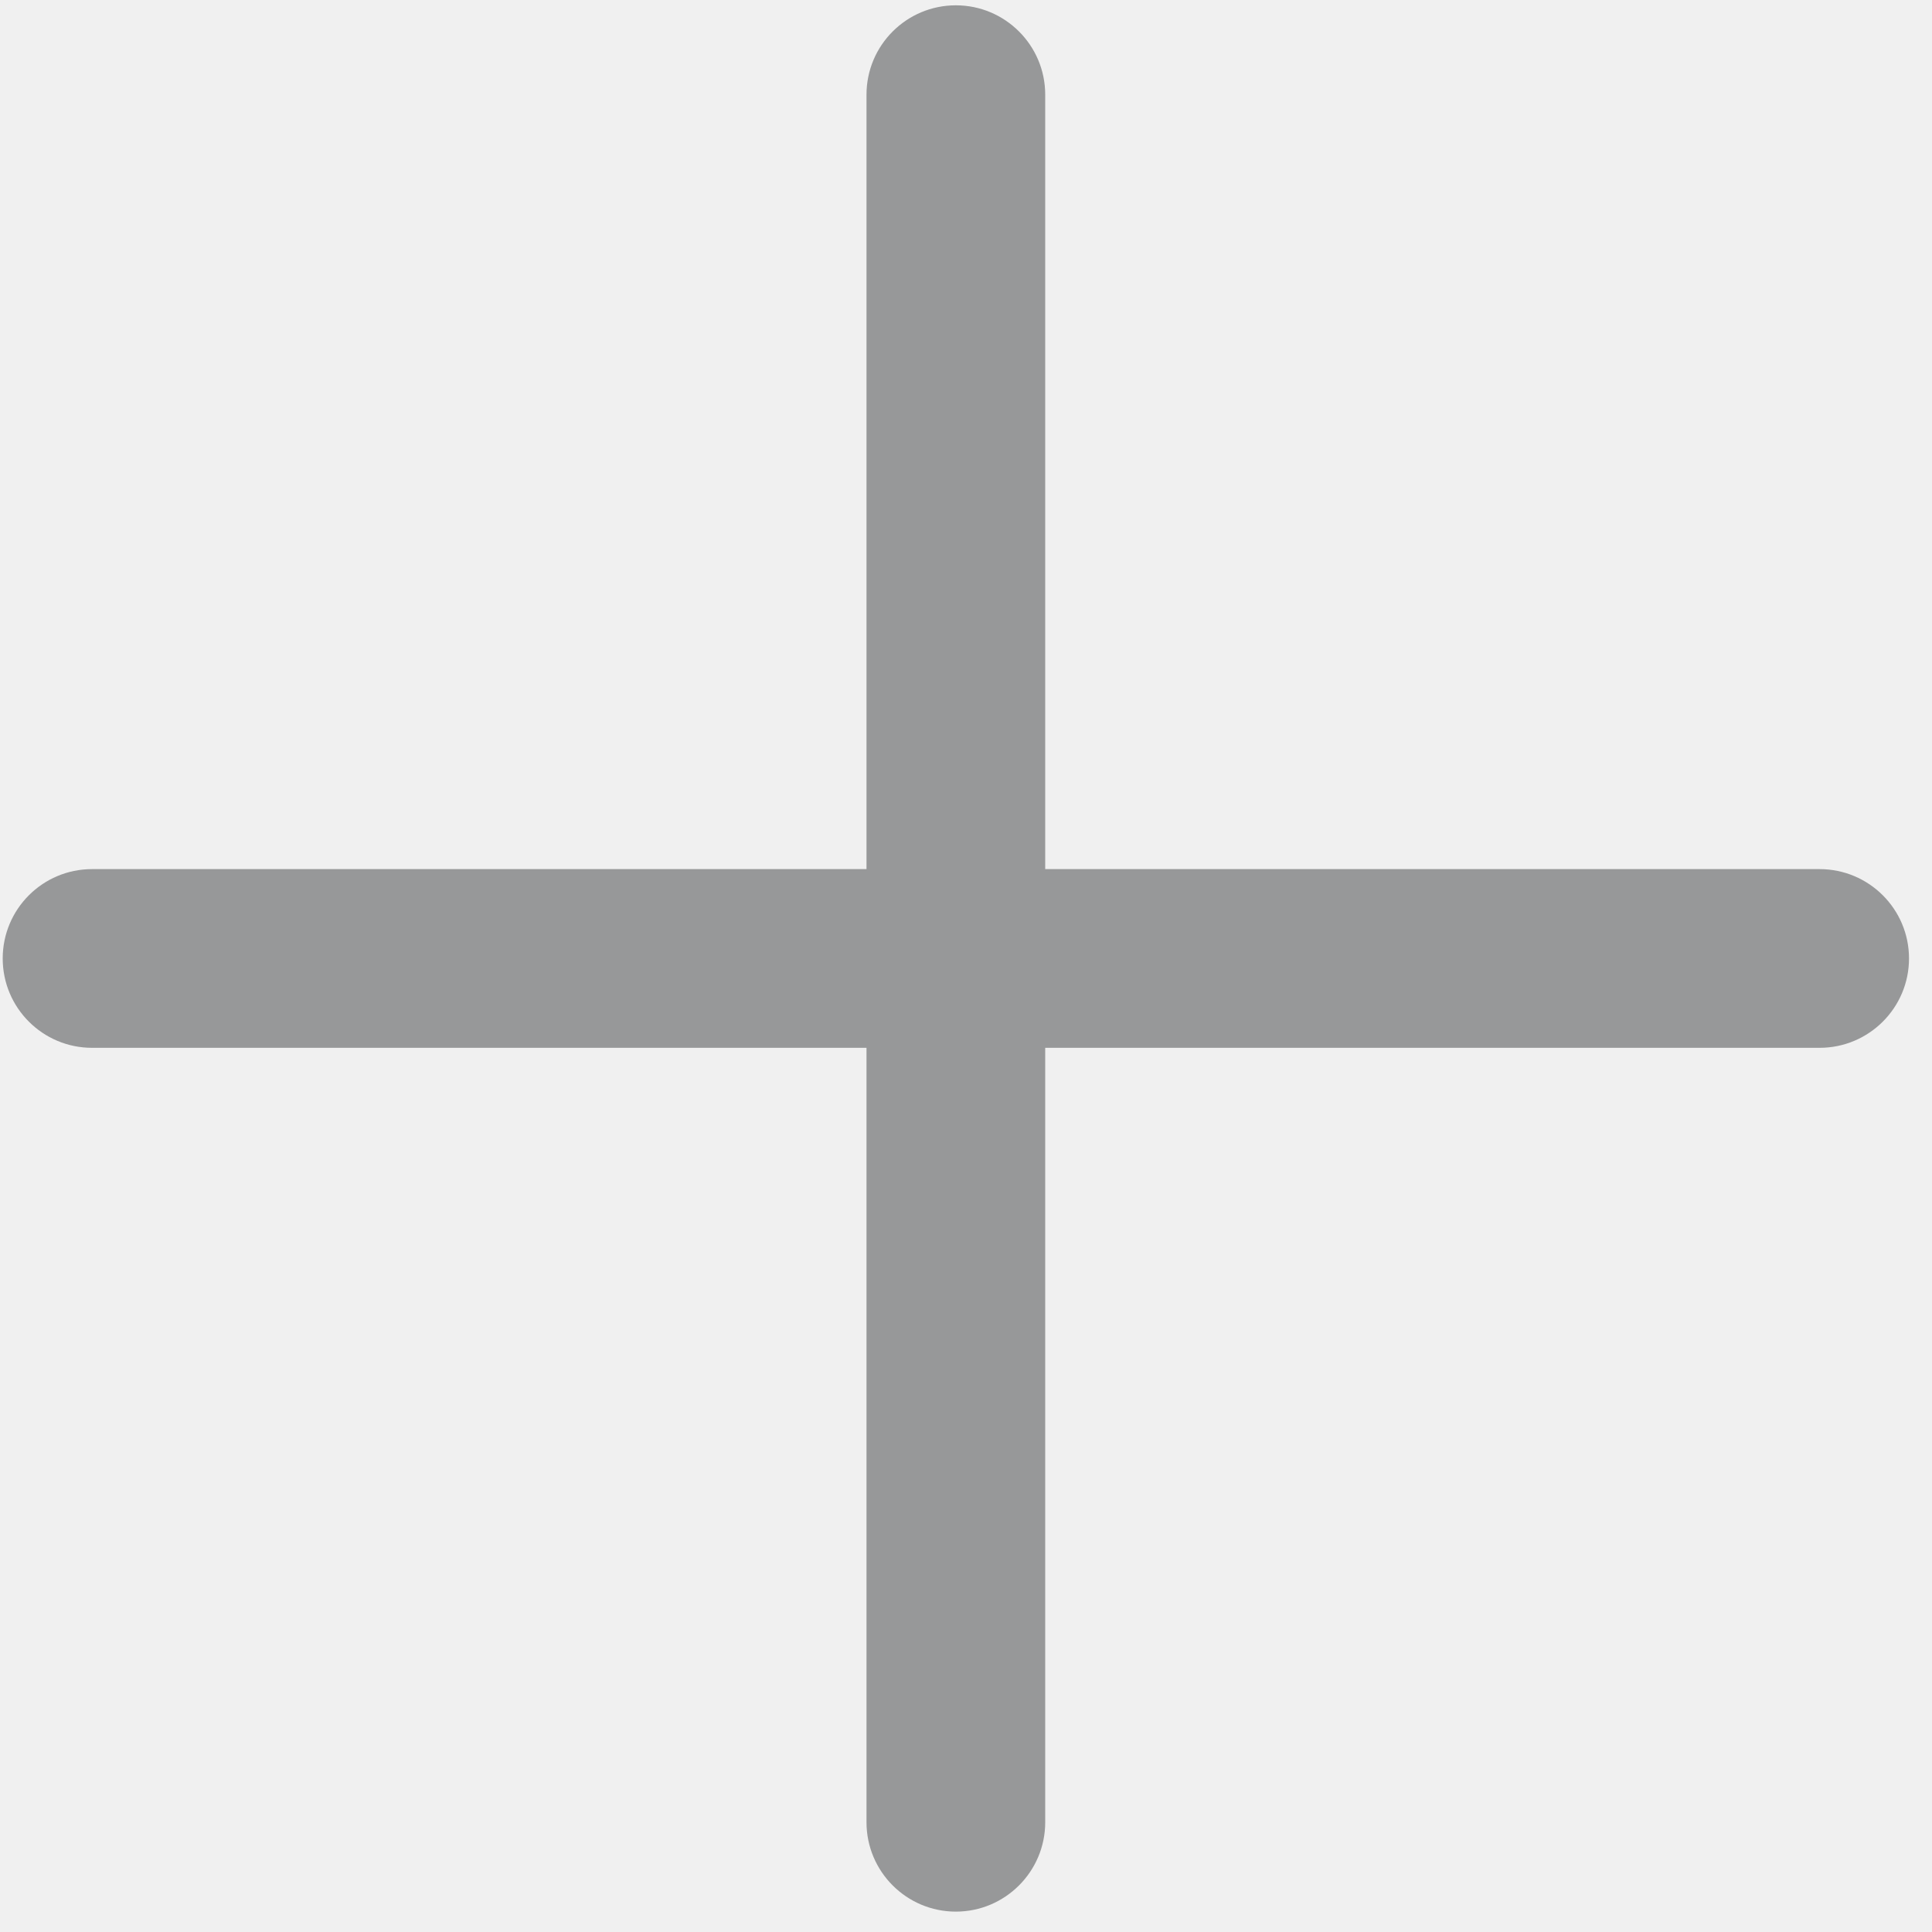
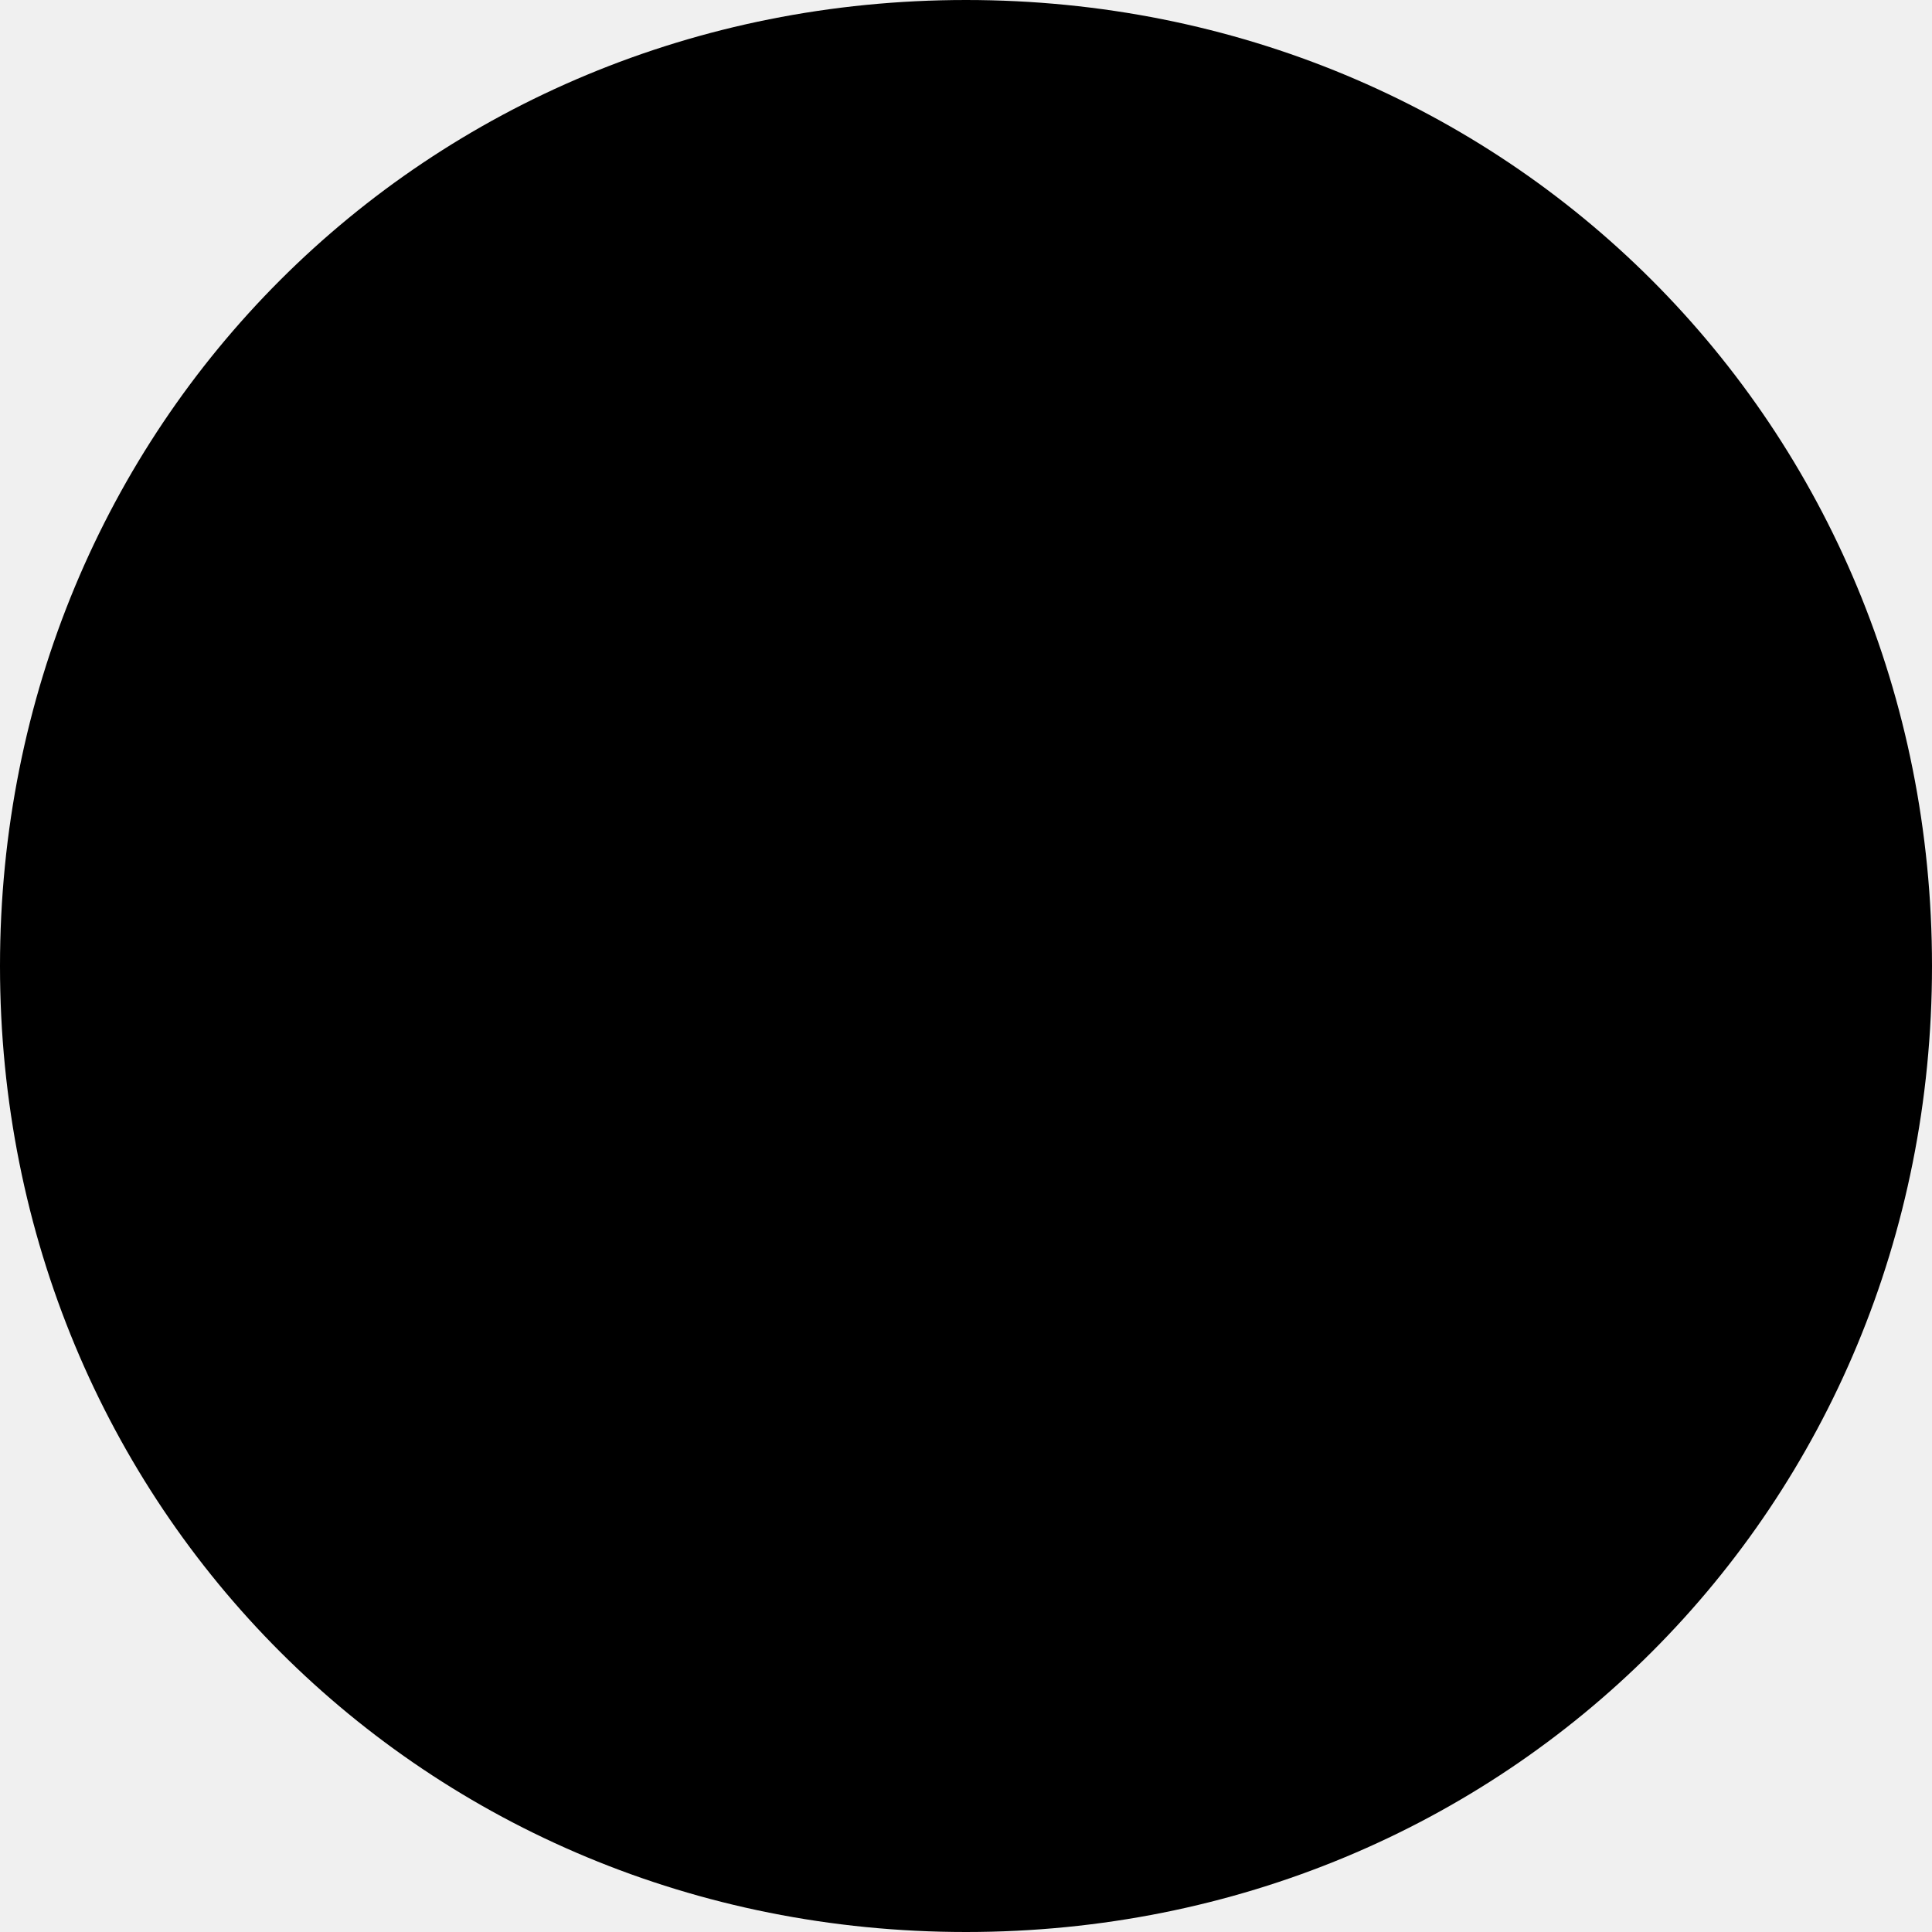
- <svg xmlns="http://www.w3.org/2000/svg" version="1.1" width="20px" height="20px">
+ <svg xmlns="http://www.w3.org/2000/svg" version="1.1" width="3px" height="3px">
  <defs>
    <pattern id="BGPattern" patternUnits="userSpaceOnUse" alignment="0 0" imageRepeat="None" />
-     <mask fill="white" id="Clip178">
-       <path d="M 18.836 10.847  L 10.82 10.847  L 10.82 18.864  C 10.82 19.374  10.405 19.789  9.895 19.789  C 9.384 19.789  8.97 19.374  8.97 18.864  L 8.97 10.847  L 0.953 10.847  C 0.442 10.847  0.028 10.433  0.028 9.922  C 0.028 9.411  0.442 8.997  0.953 8.997  L 8.97 8.997  L 8.97 0.98  C 8.97 0.469  9.384 0.055  9.895 0.055  C 10.405 0.055  10.82 0.469  10.82 0.98  L 10.82 8.997  L 18.836 8.997  C 19.347 8.997  19.762 9.411  19.762 9.922  C 19.762 10.433  19.347 10.847  18.836 10.847  Z " fill-rule="evenodd" />
+     <mask fill="white" id="Clip173">
+       <path d="M 0 1.5  C 0 0.66  0.66 0  1.5 0  C 2.34 0  3 0.66  3 1.5  C 3 2.34  2.34 3  1.5 3  C 0.66 3  0 2.34  0 1.5  Z " fill-rule="evenodd" />
    </mask>
  </defs>
-   <g transform="matrix(1 0 0 1 -30 -30 )">
-     <path d="M 18.836 10.847  L 10.82 10.847  L 10.82 18.864  C 10.82 19.374  10.405 19.789  9.895 19.789  C 9.384 19.789  8.97 19.374  8.97 18.864  L 8.97 10.847  L 0.953 10.847  C 0.442 10.847  0.028 10.433  0.028 9.922  C 0.028 9.411  0.442 8.997  0.953 8.997  L 8.97 8.997  L 8.97 0.98  C 8.97 0.469  9.384 0.055  9.895 0.055  C 10.405 0.055  10.82 0.469  10.82 0.98  L 10.82 8.997  L 18.836 8.997  C 19.347 8.997  19.762 9.411  19.762 9.922  C 19.762 10.433  19.347 10.847  18.836 10.847  Z " fill-rule="nonzero" fill="rgba(151, 152, 153, 1)" stroke="none" transform="matrix(1 0 0 1 30 30 )" class="fill" />
-     <path d="M 18.836 10.847  L 10.82 10.847  L 10.82 18.864  C 10.82 19.374  10.405 19.789  9.895 19.789  C 9.384 19.789  8.97 19.374  8.97 18.864  L 8.97 10.847  L 0.953 10.847  C 0.442 10.847  0.028 10.433  0.028 9.922  C 0.028 9.411  0.442 8.997  0.953 8.997  L 8.97 8.997  L 8.97 0.98  C 8.97 0.469  9.384 0.055  9.895 0.055  C 10.405 0.055  10.82 0.469  10.82 0.98  L 10.82 8.997  L 18.836 8.997  C 19.347 8.997  19.762 9.411  19.762 9.922  C 19.762 10.433  19.347 10.847  18.836 10.847  Z " stroke-width="0" stroke-dasharray="0" stroke="rgba(255, 255, 255, 0)" fill="none" transform="matrix(1 0 0 1 30 30 )" class="stroke" mask="url(#Clip178)" />
+   <g transform="matrix(1 0 0 1 -329 -111 )">
+     <path d="M 0 1.5  C 0 0.66  0.66 0  1.5 0  C 2.34 0  3 0.66  3 1.5  C 3 2.34  2.34 3  1.5 3  C 0.66 3  0 2.34  0 1.5  Z " fill-rule="nonzero" fill="rgba(0, 0, 0, 1)" stroke="none" transform="matrix(1 0 0 1 329 111 )" class="fill" />
+     <path d="M 0 1.5  C 0 0.66  0.66 0  1.5 0  C 2.34 0  3 0.66  3 1.5  C 3 2.34  2.34 3  1.5 3  C 0.66 3  0 2.34  0 1.5  Z " stroke-width="0" stroke-dasharray="0" stroke="rgba(121, 121, 121, 1)" fill="none" transform="matrix(1 0 0 1 329 111 )" class="stroke" mask="url(#Clip173)" />
  </g>
</svg>
